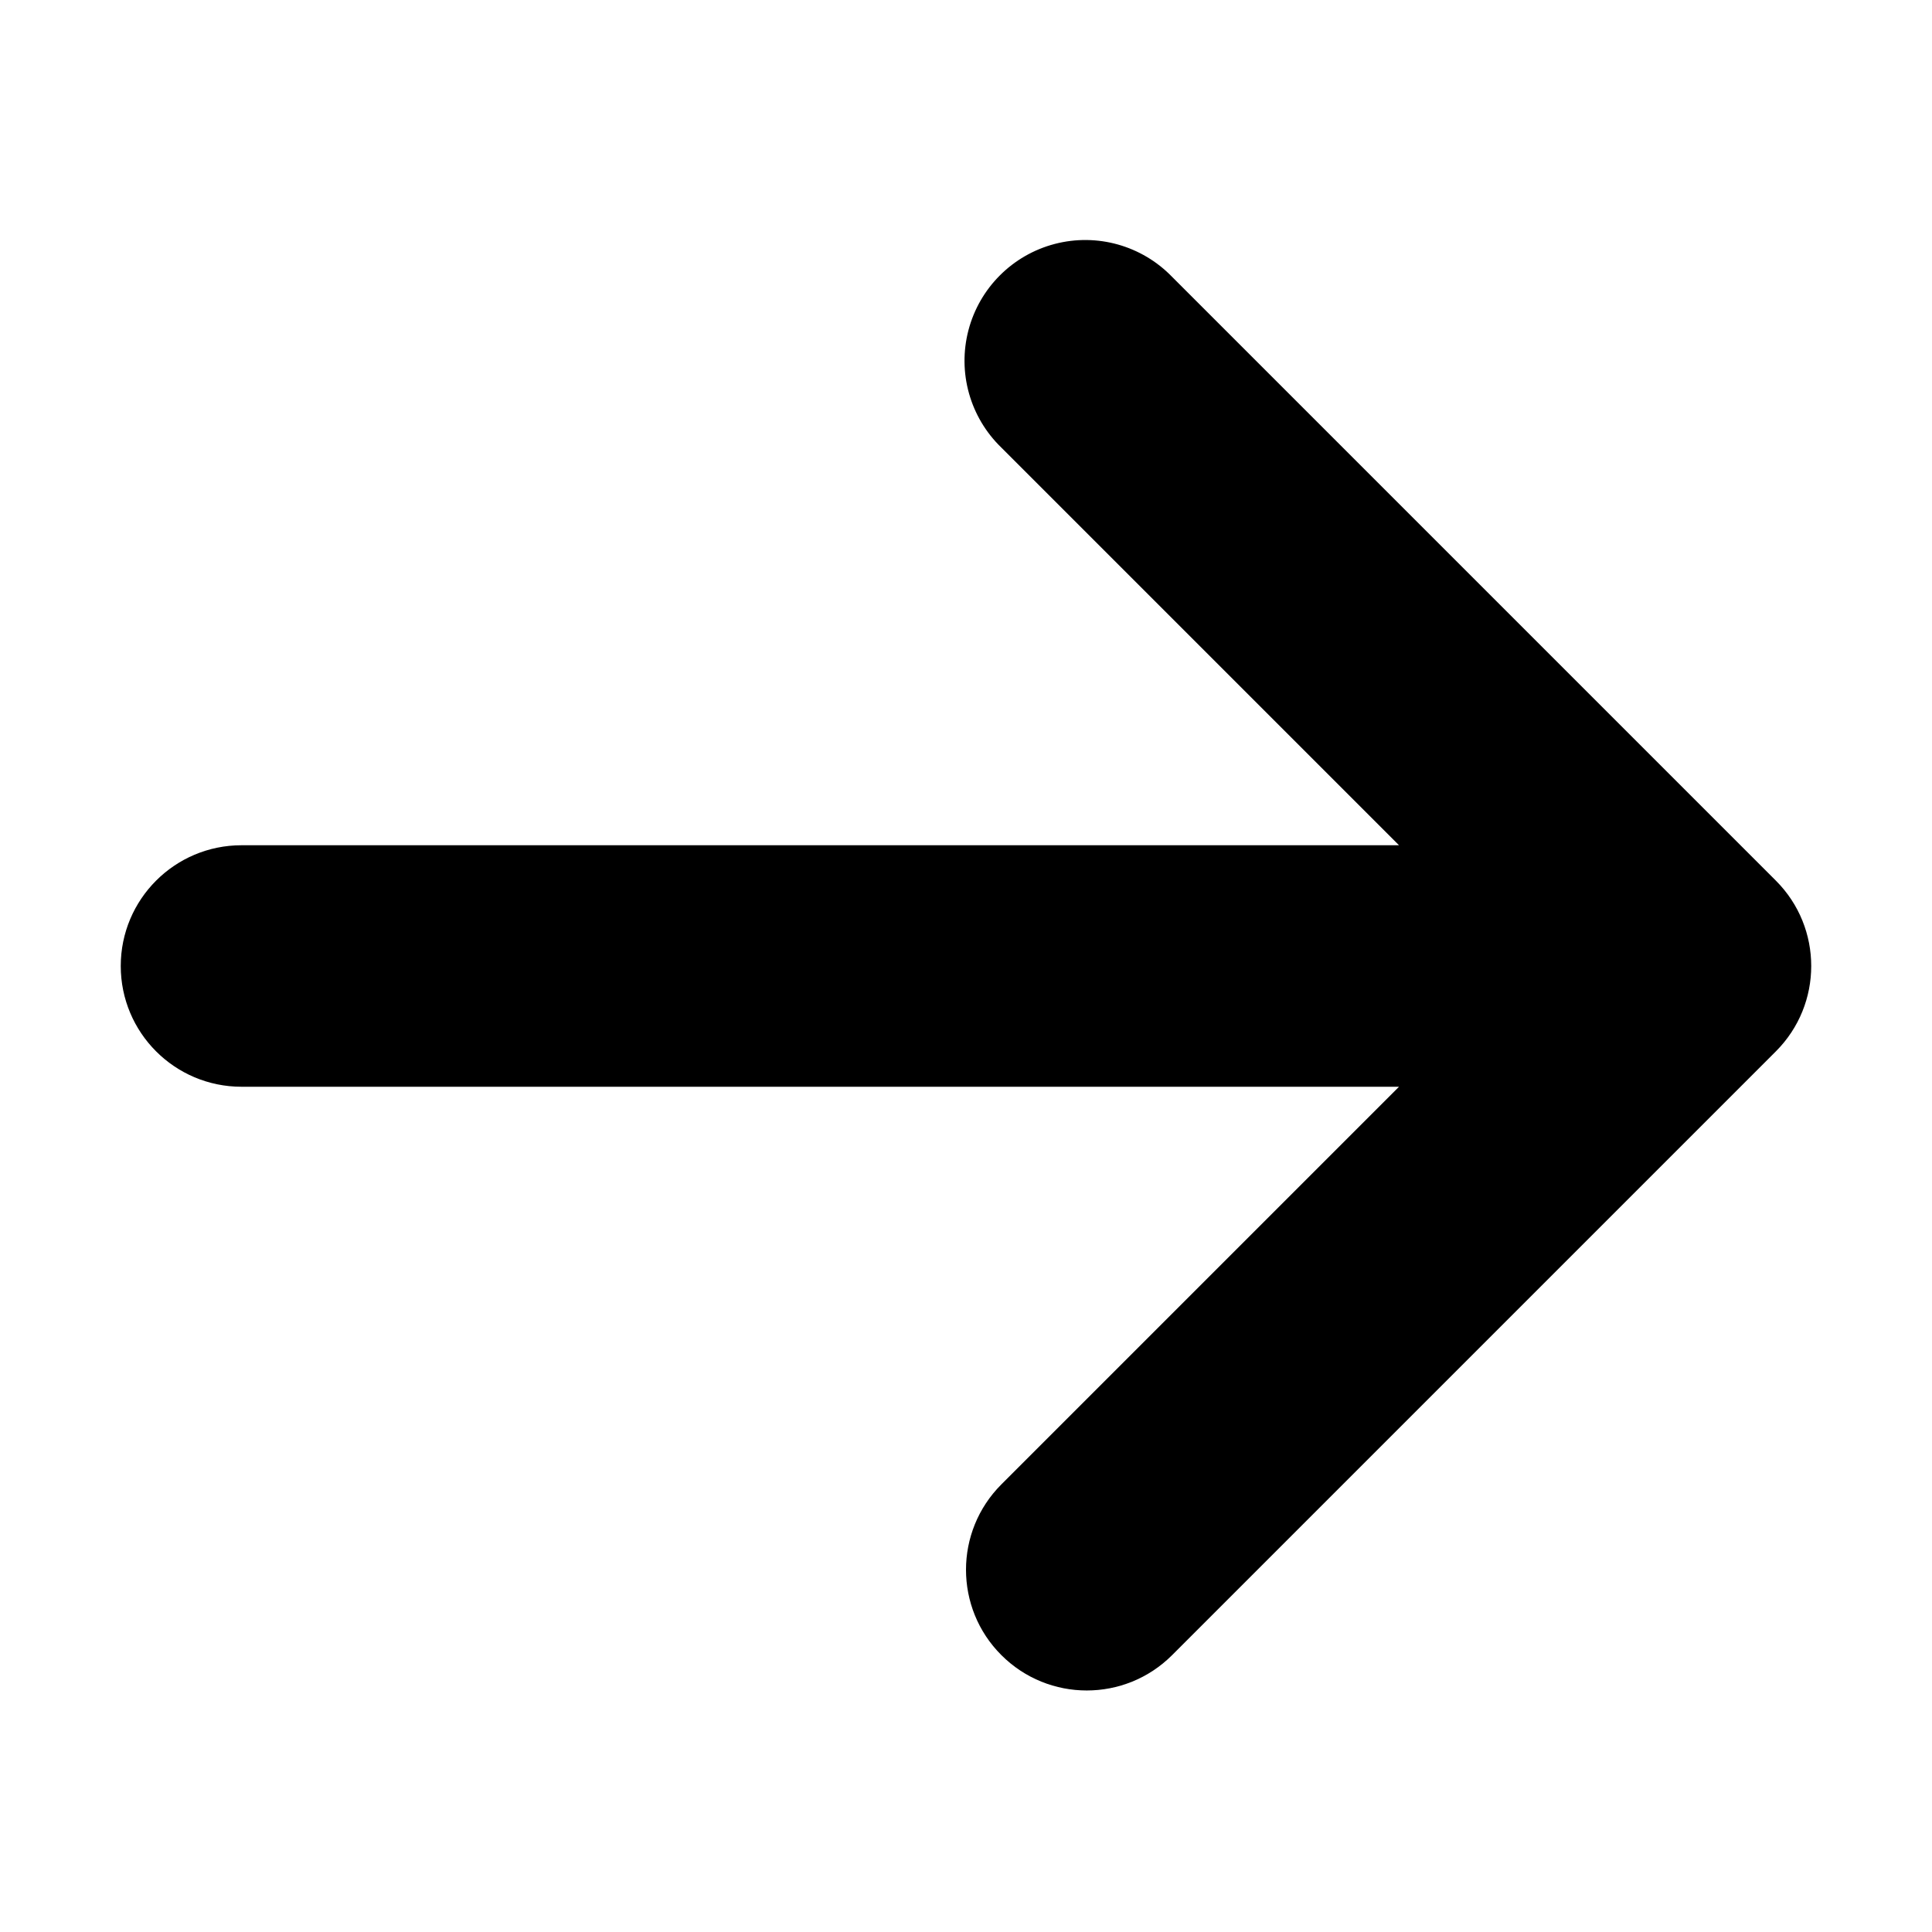
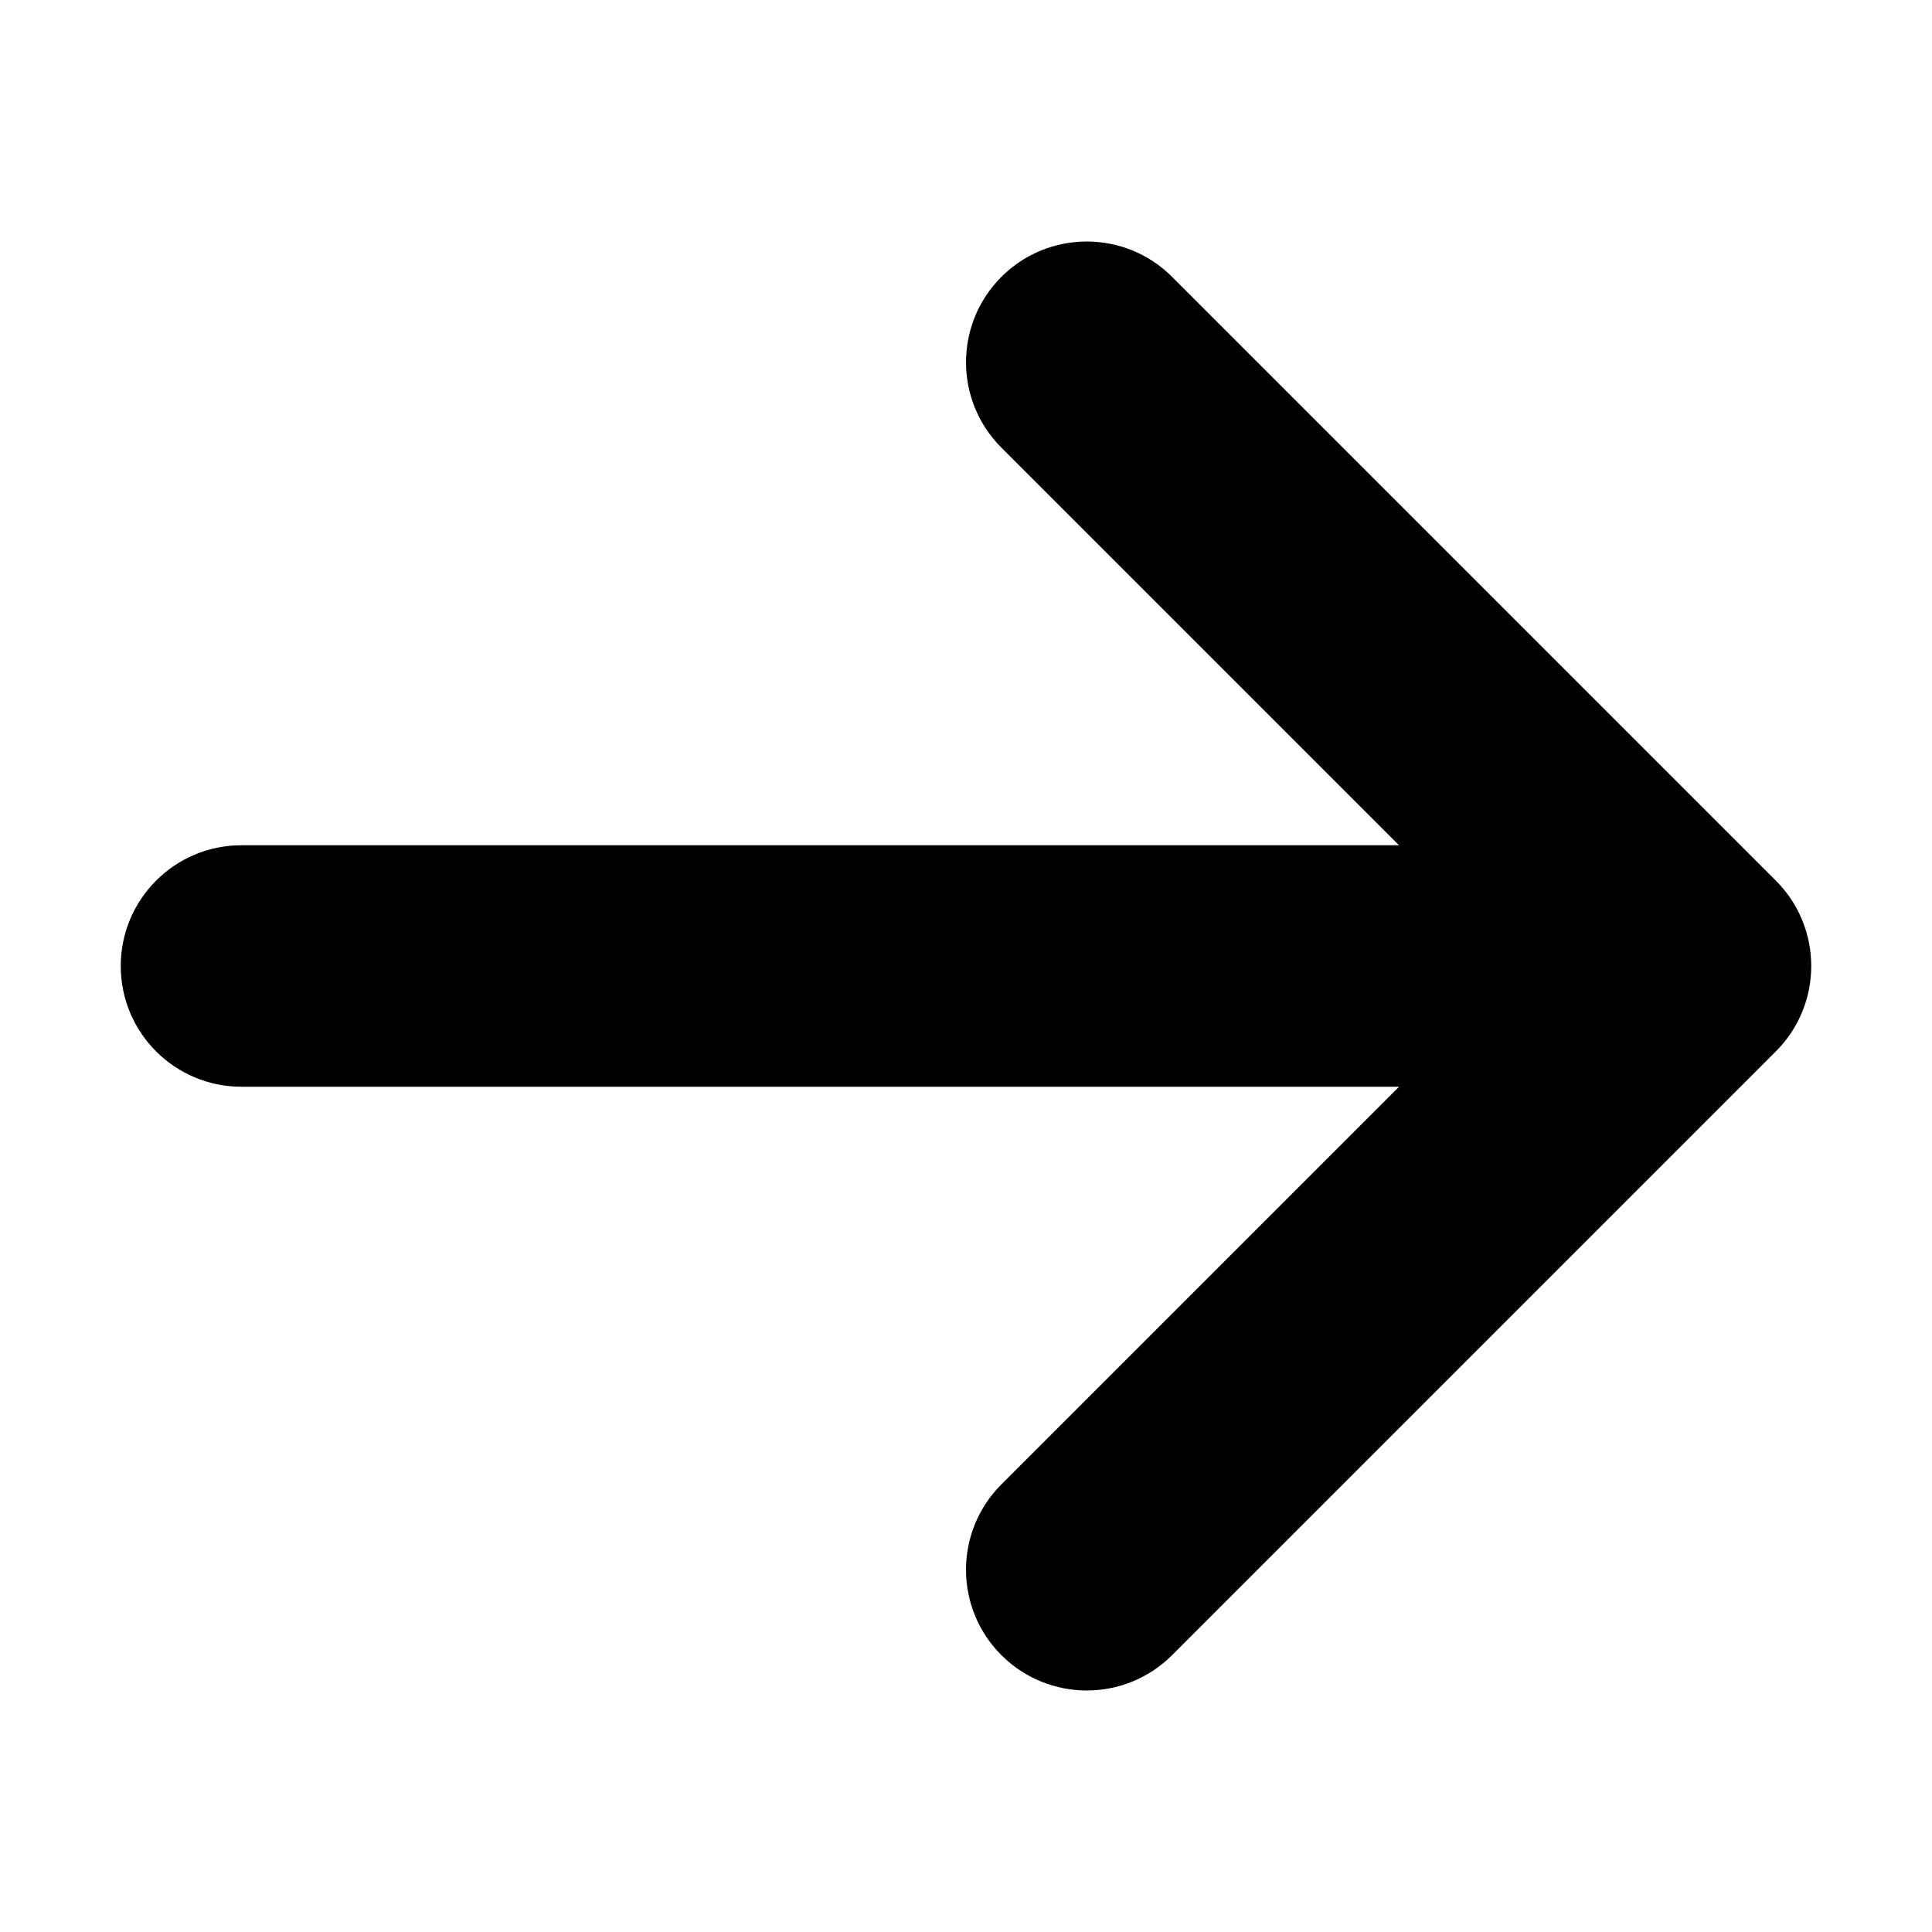
- <svg xmlns="http://www.w3.org/2000/svg" width="32" height="32">
-   <path d="M19.414 27.414l10-10a2 2 0 000-2.828l-10-10a2 2 0 10-2.828 2.828L23.172 14H4a2 2 0 100 4h19.172l-6.586 6.586c-.39.39-.586.902-.586 1.414s.195 1.024.586 1.414a2 2 0 002.828 0z" />
+ <svg xmlns="http://www.w3.org/2000/svg" version="1.1" width="32" height="32" viewBox="0 0 32 32">
+   <path d="M19.414 27.414l10-10c0.781-0.781 0.781-2.047 0-2.828l-10-10c-0.781-0.781-2.047-0.781-2.828 0s-0.781 2.047 0 2.828l6.586 6.586h-19.172c-1.105 0-2 0.895-2 2s0.895 2 2 2h19.172l-6.586 6.586c-0.39 0.39-0.586 0.902-0.586 1.414s0.195 1.024 0.586 1.414c0.781 0.781 2.047 0.781 2.828 0z" fill="#000" />
</svg>
